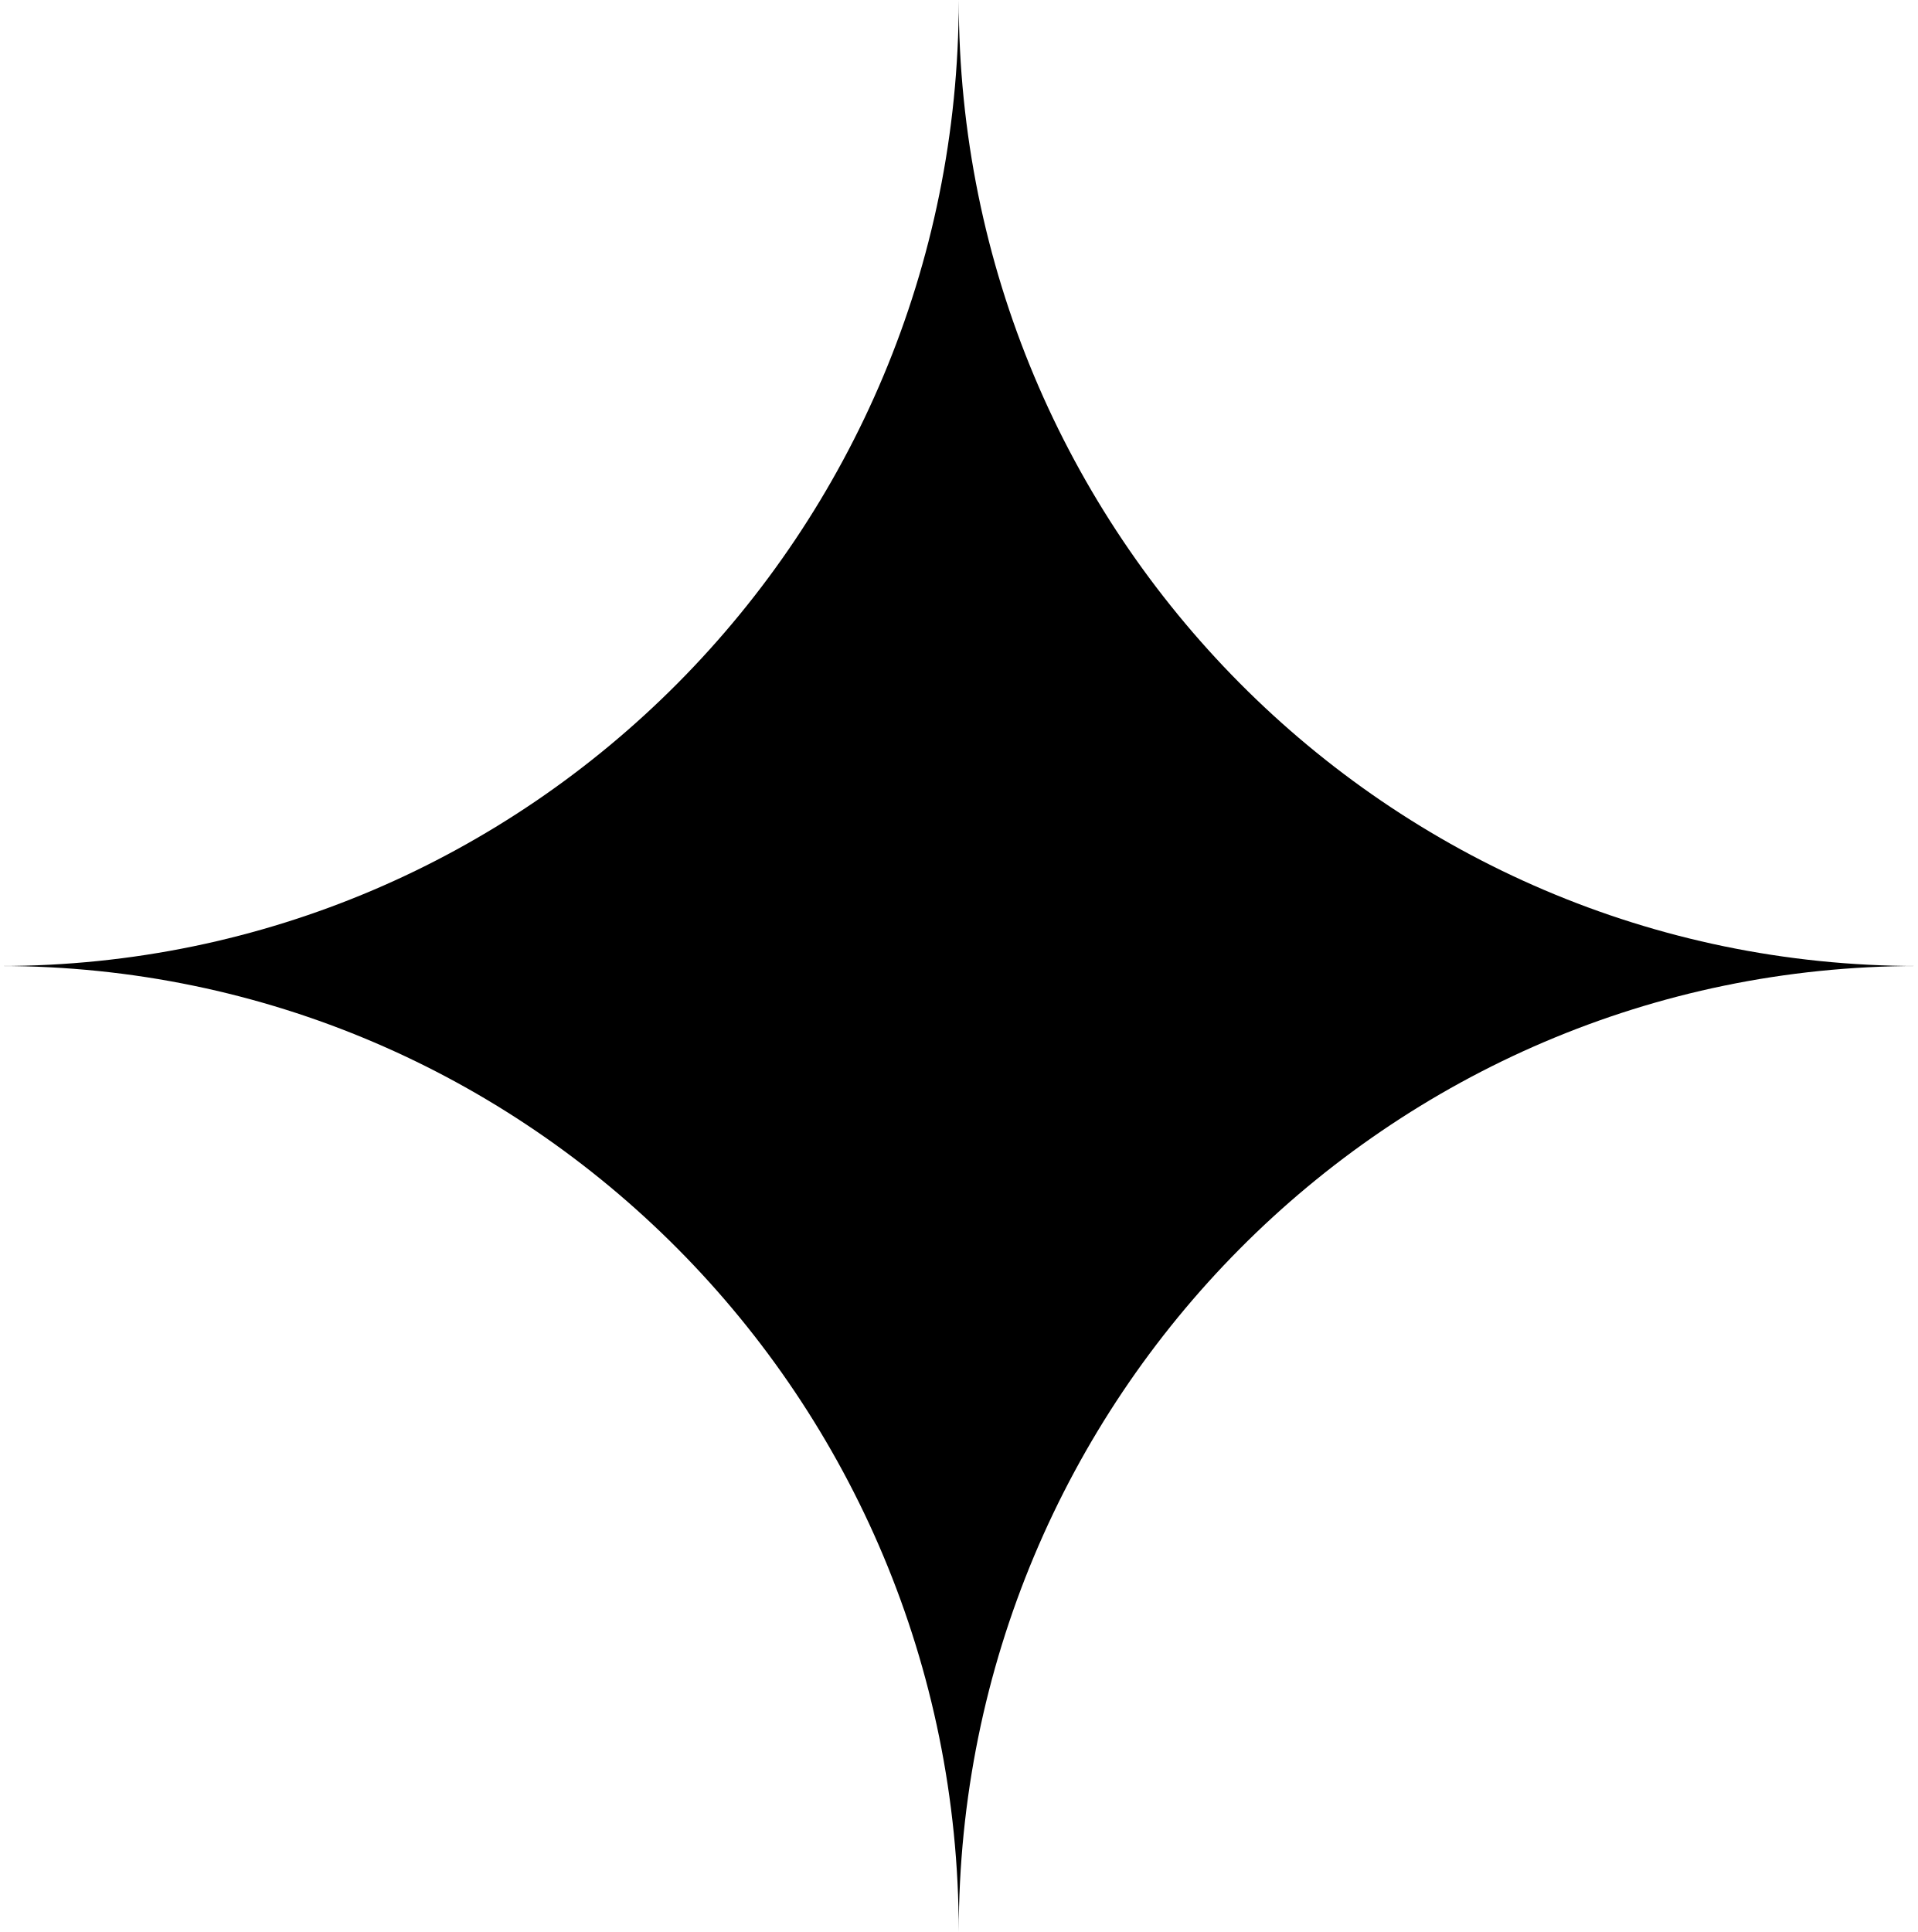
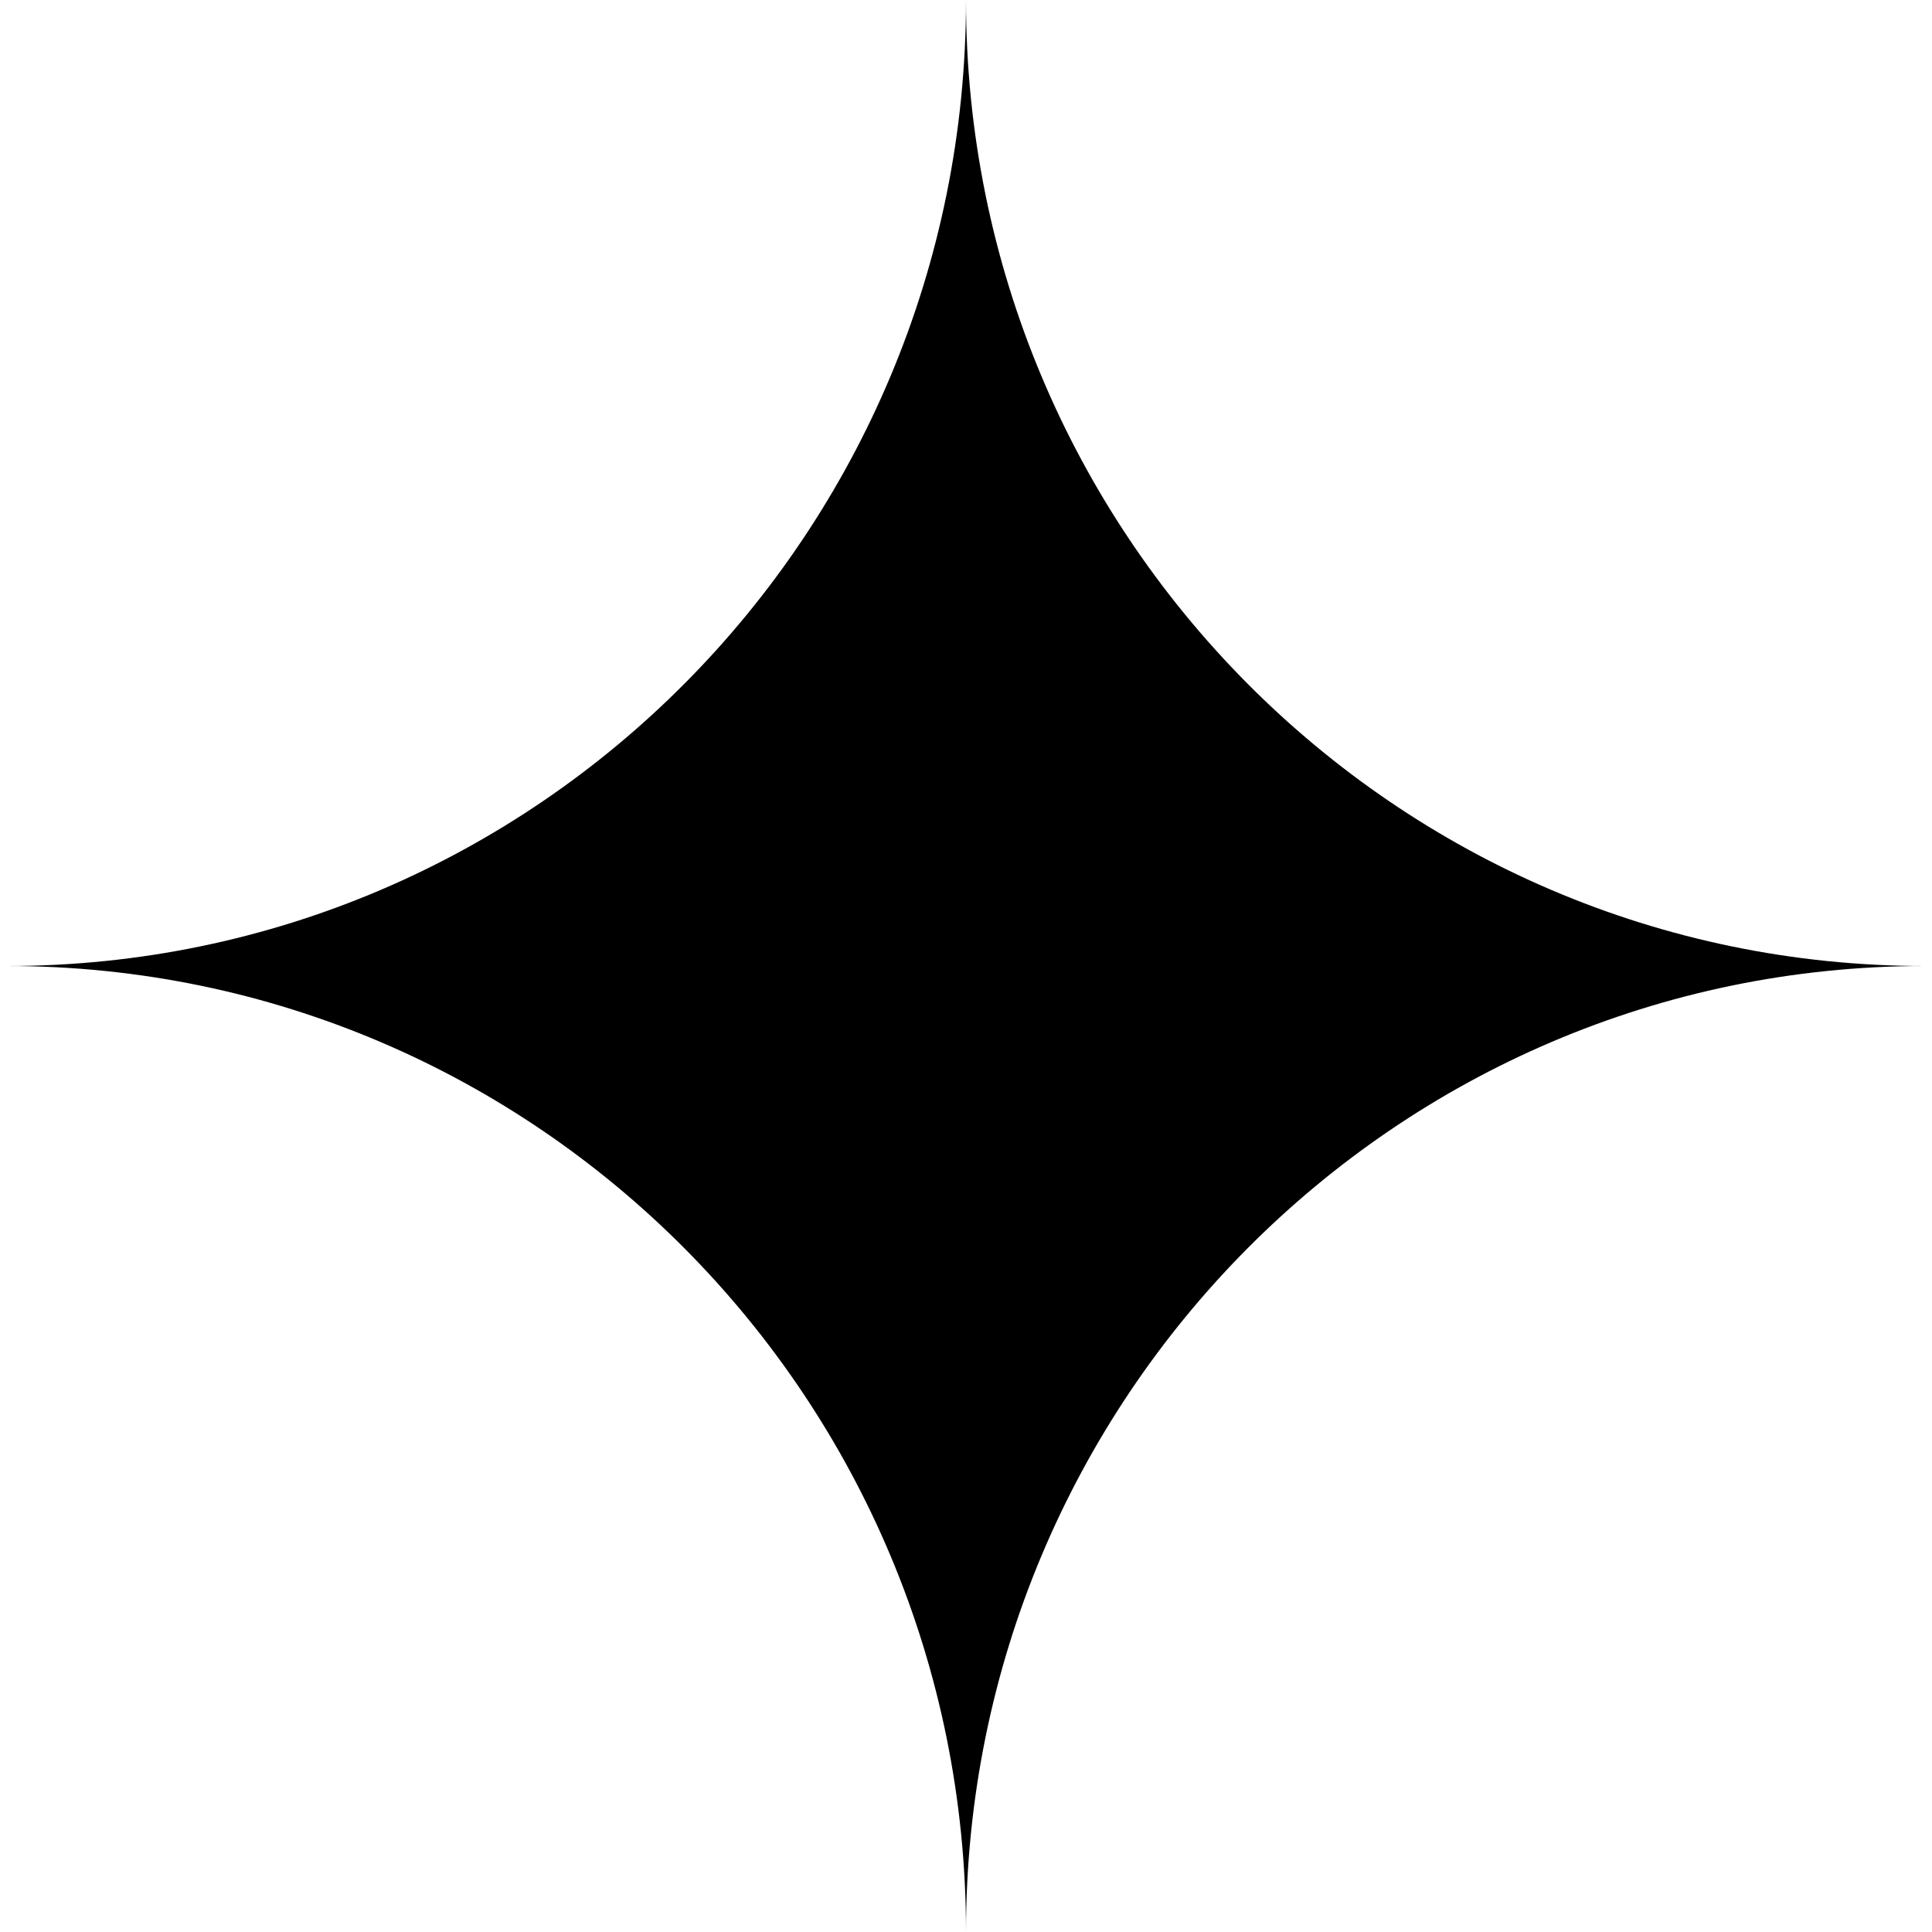
- <svg xmlns="http://www.w3.org/2000/svg" fill="none" viewBox="0 0 133 134">
+ <svg xmlns="http://www.w3.org/2000/svg" fill="none" viewBox="0 0 133 134" width="250" height="250">
  <path fill="currentColor" d="M133 67C96.282 67 66.5 36.994 66.5 0c0 36.994-29.782 67-66.5 67 36.718 0 66.5 30.006 66.5 67 0-36.994 29.782-67 66.5-67" />
</svg>
